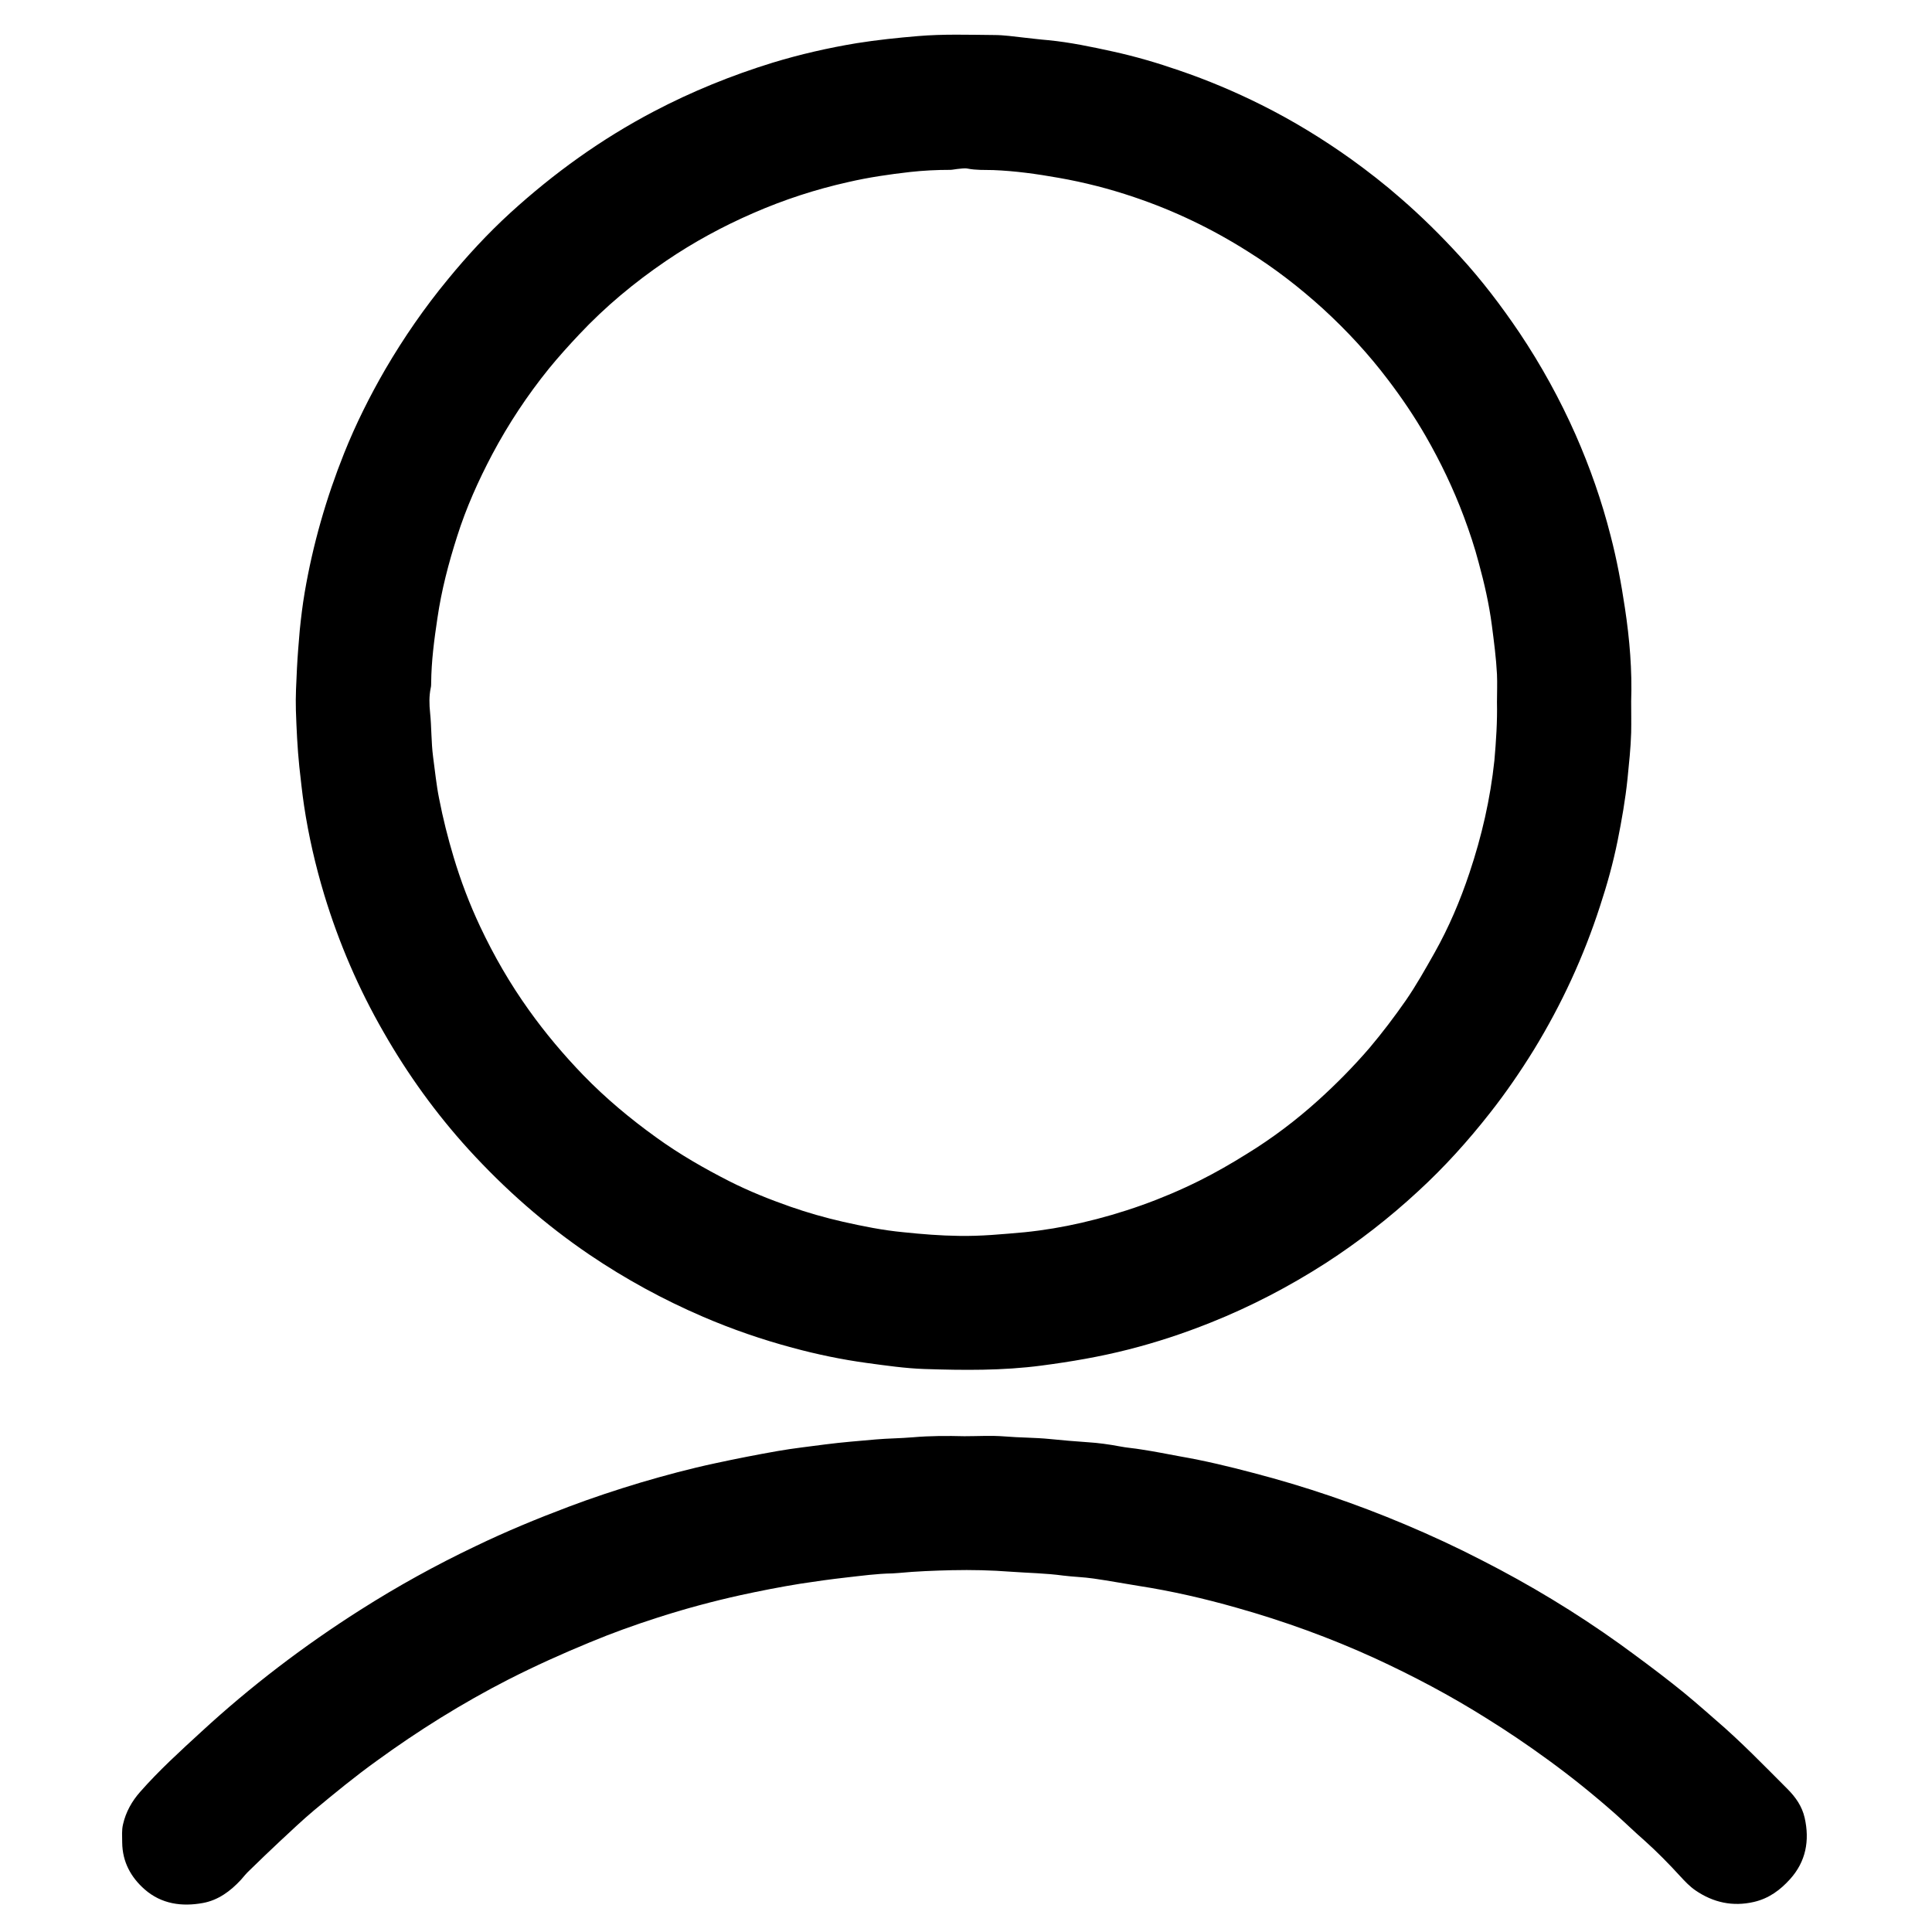
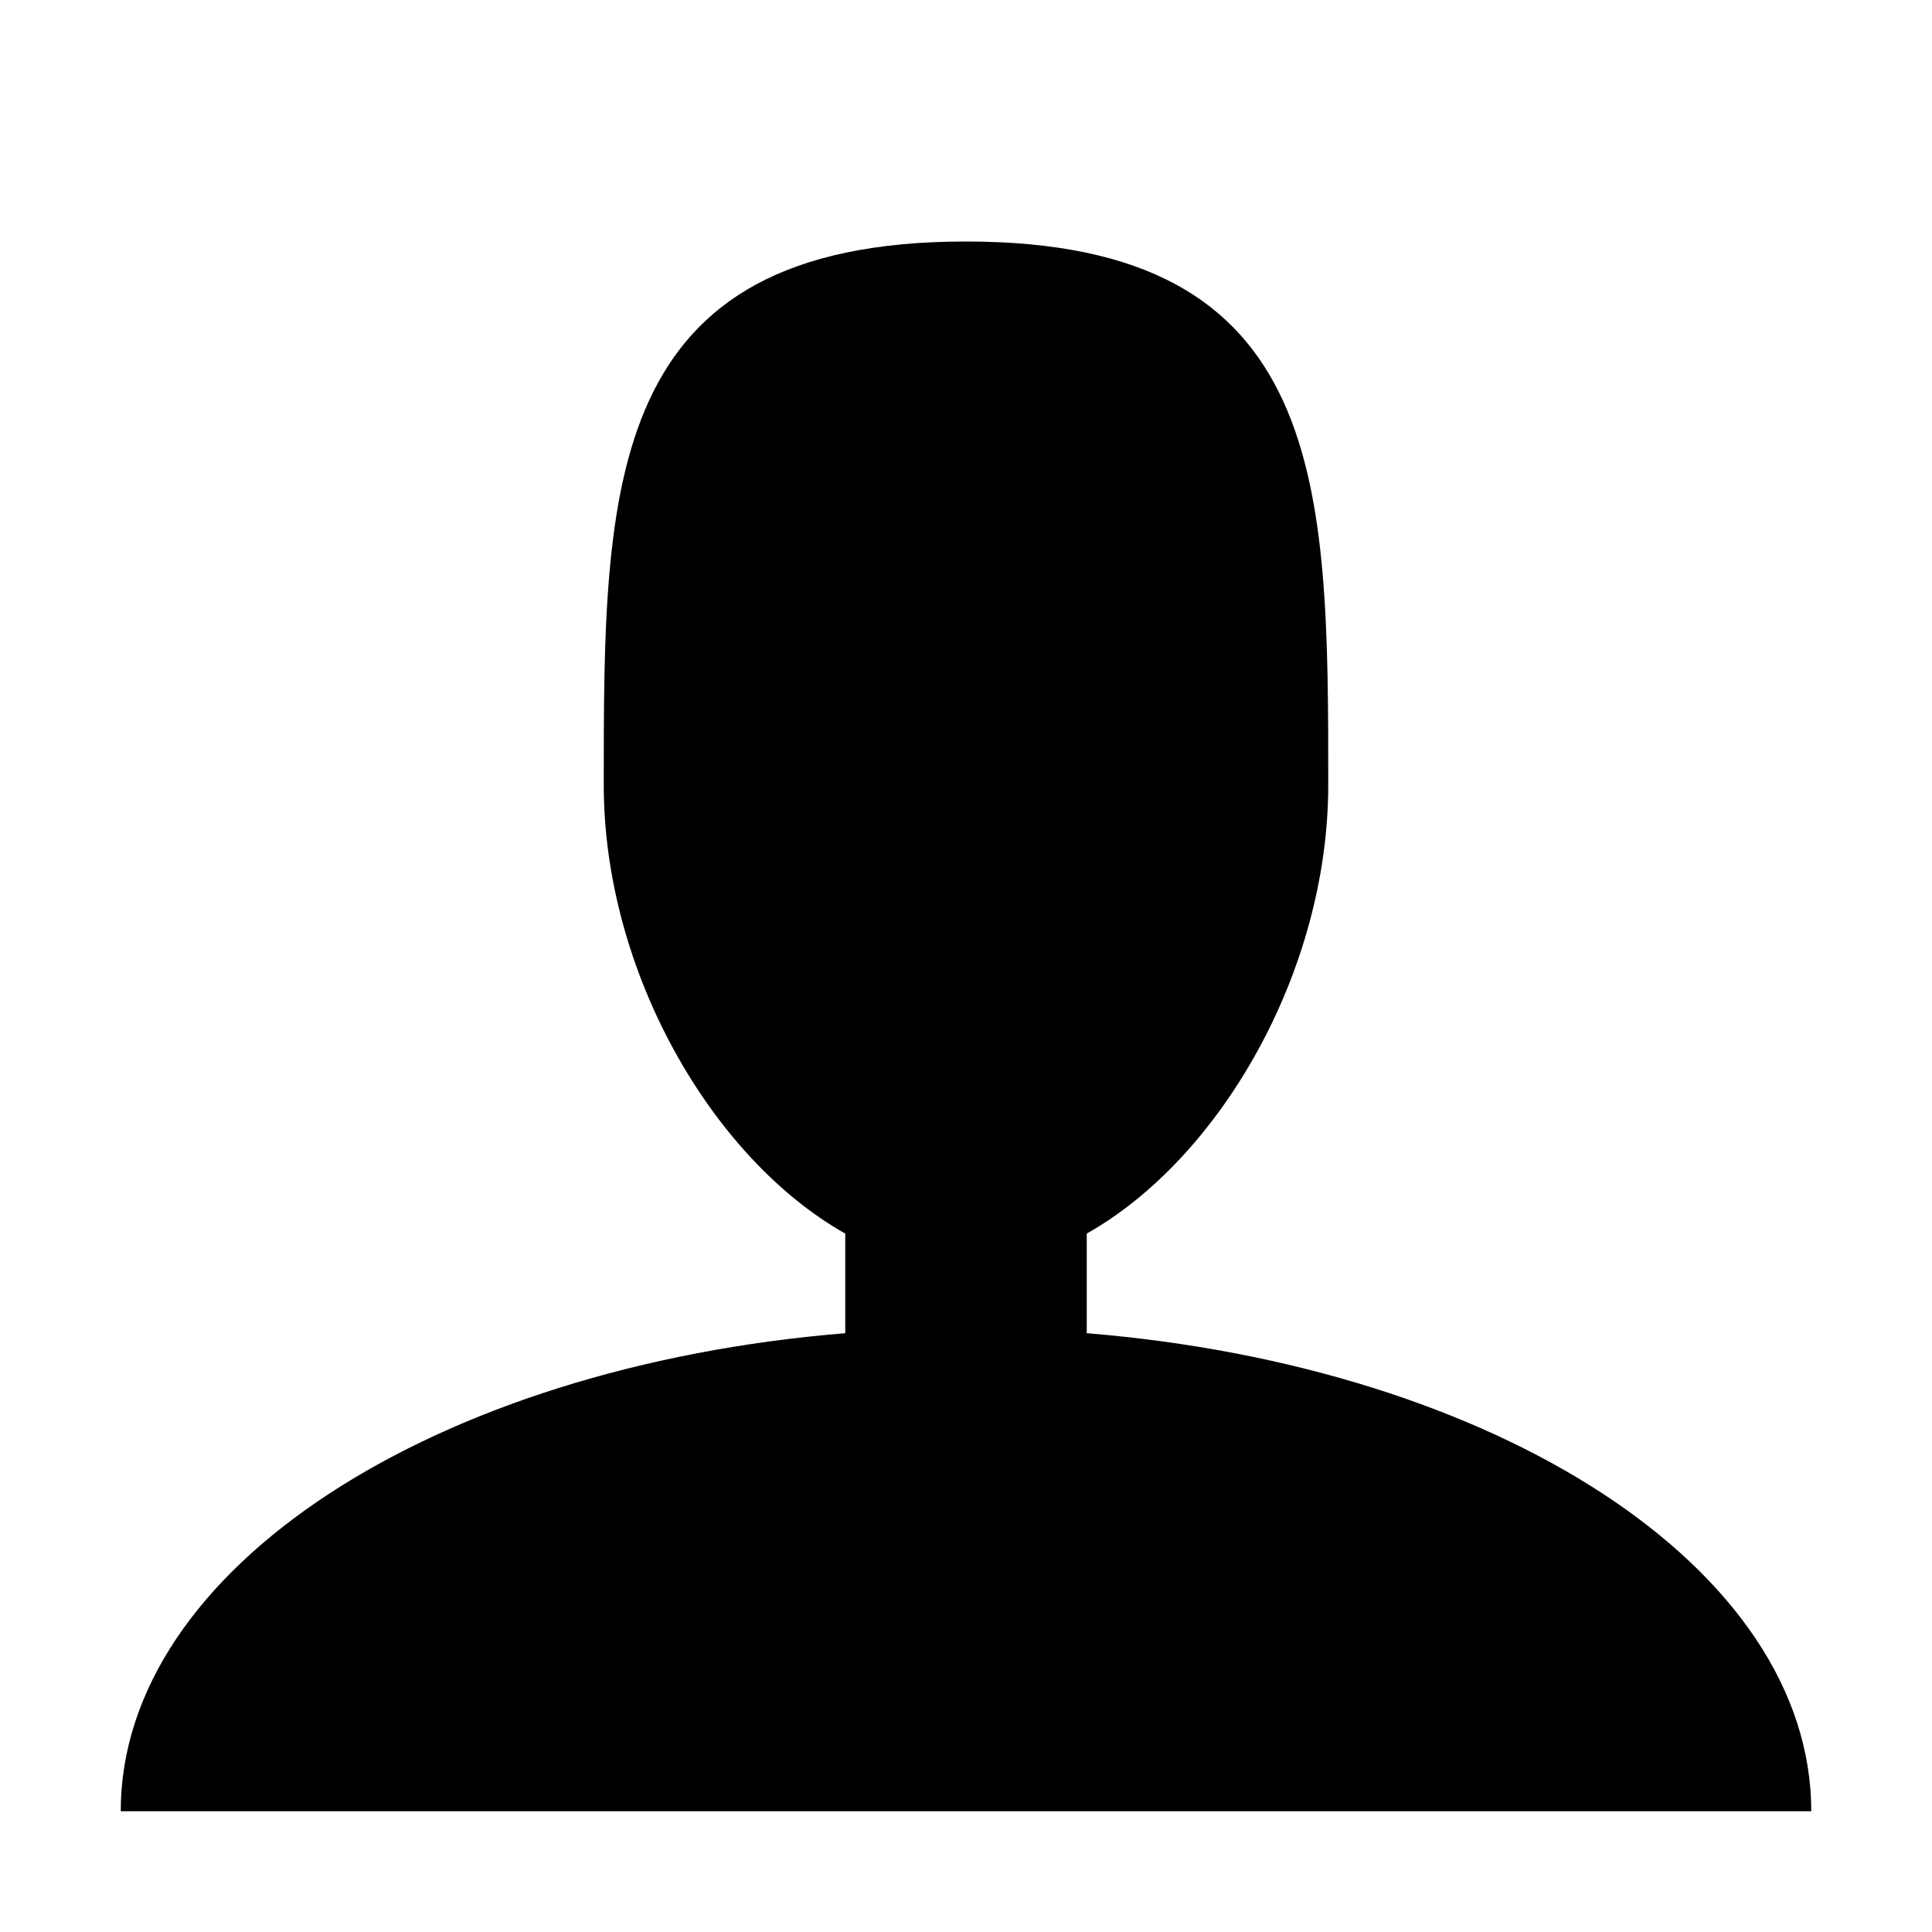
- <svg xmlns="http://www.w3.org/2000/svg" t="1585132866409" class="icon" viewBox="0 0 1024 1024" version="1.1" p-id="2185" width="16" height="16">
-   <defs>
-     <style type="text/css" />
-   </defs>
-   <path d="M864.552 371.912c0 5.462 0.114 10.925 0 16.387-0.228 8.194-1.138 16.273-1.935 24.467-1.138 11.039-3.073 21.963-5.235 32.774-2.39 11.835-5.576 23.329-9.332 34.709-8.649 26.743-20.37 52.12-35.05 76.132-7.169 11.608-14.908 22.874-23.329 33.571-11.608 14.794-24.126 28.678-38.009 41.423-15.249 14.111-31.636 26.857-49.048 38.123-19.346 12.404-39.602 22.988-60.997 31.523-14.225 5.69-28.678 10.47-43.472 14.225-15.135 3.869-30.498 6.487-46.089 8.535-20.712 2.731-41.423 2.504-62.135 1.821-10.128-0.341-20.256-1.821-30.385-3.186-13.315-1.821-26.515-4.552-39.489-8.08-16.16-4.324-31.978-9.787-47.341-16.387-21.167-9.104-41.196-20.029-60.2-32.888-23.67-16.046-44.837-34.709-64.069-55.762-17.298-19.005-32.319-39.83-45.065-62.135-13.315-23.101-23.784-47.455-31.523-72.946-4.666-15.477-8.307-31.295-10.697-47.227-1.024-6.828-1.707-13.656-2.504-20.598-1.024-9.901-1.479-19.915-1.821-29.929-0.228-7.397 0.228-14.908 0.569-22.305 0.341-6.714 0.91-13.428 1.479-20.143 0.683-6.714 1.479-13.315 2.617-20.029 4.324-25.377 11.38-49.958 20.939-73.856 6.145-15.363 13.542-30.157 21.85-44.496 9.787-16.729 20.712-32.547 33.002-47.455 10.242-12.518 21.281-24.467 33.23-35.392 23.101-21.053 48.251-39.147 76.018-53.714 20.143-10.583 41.196-19.118 62.931-25.833 14.566-4.438 29.474-7.852 44.61-10.356 10.697-1.707 21.622-2.845 32.433-3.755 13.428-1.138 26.857-0.683 40.399-0.569 5.235 0 10.47 0.797 15.704 1.366 4.324 0.455 8.649 1.024 12.973 1.366 11.608 1.138 22.988 3.528 34.368 6.031 11.949 2.617 23.557 6.031 35.05 10.014 15.022 5.121 29.588 11.266 43.699 18.322 16.615 8.307 32.433 17.98 47.568 28.791 8.99 6.487 17.753 13.315 26.06 20.598 11.039 9.559 21.394 19.801 31.181 30.498 11.721 12.746 22.191 26.515 31.864 40.854a355.739 355.739 0 0 1 29.702 53.941c7.625 17.298 13.884 35.164 18.549 53.486 3.3 12.632 5.69 25.491 7.625 38.464 2.504 16.501 3.869 33.002 3.3 49.617z m-71.125 0.114c0-4.893 0.228-9.787 0-14.68-0.455-8.763-1.593-17.298-2.731-26.06-1.479-11.266-3.983-22.191-6.942-33.002-2.162-8.307-4.893-16.387-7.852-24.353-5.576-14.908-12.404-29.133-20.256-42.789-6.031-10.47-12.746-20.37-20.029-29.929-10.242-13.542-21.736-25.946-34.254-37.44-12.404-11.266-25.605-21.508-39.83-30.385-19.005-12.063-39.147-21.736-60.428-28.905-13.087-4.438-26.402-7.852-40.058-10.242-11.494-2.048-22.988-3.642-34.595-4.097-4.552-0.114-9.104 0.114-13.656-0.797-1.707-0.341-3.642 0.114-5.462 0.228-1.252 0.114-2.504 0.455-3.755 0.455-7.056 0-14.111 0.341-21.281 1.138-11.039 1.252-21.963 2.845-32.774 5.349-17.298 3.869-34.026 9.332-50.186 16.387-16.273 7.056-31.75 15.477-46.317 25.377-16.729 11.38-32.205 24.239-46.089 39.033-5.462 5.804-10.811 11.721-15.932 17.98-11.494 14.225-21.508 29.36-30.043 45.406-7.397 13.997-13.884 28.45-18.663 43.585-4.552 14.225-8.307 28.564-10.47 43.472-1.707 11.38-3.186 22.646-3.3 34.14 0 0.91 0 1.821-0.228 2.731-0.91 4.324-0.797 8.763-0.341 13.087 0.797 7.738 0.569 15.591 1.593 23.443 1.024 7.397 1.707 14.794 3.186 22.077 2.048 10.583 4.666 20.939 7.738 31.181 3.755 12.518 8.421 24.808 13.997 36.644 7.283 15.477 15.818 30.271 25.833 44.268 8.763 12.29 18.549 23.898 29.019 34.709 11.835 12.177 24.808 22.988 38.578 32.888 12.29 8.876 25.377 16.387 38.806 23.215 10.356 5.235 21.167 9.559 32.205 13.428 9.104 3.186 18.322 5.804 27.767 7.966 10.583 2.39 21.281 4.552 32.205 5.576 9.787 1.024 19.574 1.821 29.36 1.935 11.608 0.228 23.215-0.91 34.823-1.935 10.128-1.024 20.256-2.731 30.157-5.007 21.736-5.007 42.561-12.404 62.476-22.305 8.649-4.324 16.956-9.104 25.15-14.225 13.542-8.307 26.174-17.867 37.895-28.45 9.559-8.649 18.663-17.867 27.084-27.653 6.828-8.08 13.201-16.501 19.232-25.15 5.576-8.08 10.356-16.615 15.249-25.264 7.625-13.542 13.656-27.767 18.549-42.447 6.487-19.346 11.039-39.147 13.201-59.517 0.91-10.356 1.593-20.712 1.366-31.067zM511.203 761.222c7.056 0 14.225-0.455 21.281 0.114 7.966 0.683 15.932 0.569 23.898 1.366 6.714 0.683 13.428 1.252 20.143 1.707 5.576 0.341 11.266 1.138 16.729 2.162 3.983 0.797 7.966 1.024 11.835 1.707 6.828 1.024 13.542 2.39 20.37 3.642 13.087 2.276 25.946 5.349 38.806 8.763 27.54 7.169 54.283 16.273 80.457 27.312 13.77 5.804 27.312 12.063 40.513 18.891 25.491 12.973 49.958 27.767 73.173 44.382 9.559 6.942 19.118 13.997 28.336 21.281 7.738 6.031 15.135 12.518 22.532 19.005 13.428 11.494 25.719 24.239 38.123 36.644 4.324 4.324 7.738 9.218 9.104 15.249 2.731 12.063 0.683 23.215-7.738 32.547-5.235 5.804-11.266 10.242-19.118 12.063-11.266 2.617-21.622 0.341-31.067-6.145-2.959-2.048-5.462-4.666-7.966-7.397-6.031-6.6-12.29-12.973-18.891-18.891-5.349-4.666-10.47-9.673-15.704-14.339-11.494-10.128-23.329-19.687-35.733-28.678-10.583-7.738-21.394-15.022-32.547-21.963-19.005-11.949-38.806-22.419-59.062-31.75-23.67-10.811-48.137-19.687-73.173-26.743-17.184-4.893-34.481-8.876-52.12-11.608-7.852-1.252-15.704-2.731-23.67-3.869-5.349-0.797-10.925-0.91-16.273-1.593-9.218-1.252-18.436-1.366-27.767-2.048-10.356-0.797-20.712-1.024-31.067-0.797-9.445 0.228-18.891 0.569-28.336 1.479-1.138 0.114-2.162 0.114-3.3 0.228-8.194 0.114-16.273 1.252-24.467 2.162-8.08 0.91-16.273 2.048-24.353 3.3-10.583 1.707-21.053 3.755-31.523 6.031-14.908 3.3-29.702 7.283-44.154 11.949-12.063 3.869-24.126 8.194-35.847 13.087-14.68 6.031-29.019 12.518-43.13 19.687-24.467 12.518-47.796 27.084-69.987 43.244-11.38 8.194-22.191 17.07-33.002 26.06-6.259 5.235-12.177 10.925-18.208 16.501-5.462 5.121-10.811 10.242-16.16 15.477-1.593 1.479-2.959 3.186-4.438 4.893-5.576 6.031-12.063 10.811-20.143 12.29-11.152 2.048-21.963 0.569-30.84-7.169-7.397-6.487-11.835-14.68-11.949-24.808 0-3.3-0.341-6.6 0.455-9.787 1.479-6.487 4.666-12.177 9.104-17.184 10.014-11.38 21.167-21.508 32.319-31.75 26.174-24.126 54.396-45.634 84.326-64.638 19.687-12.518 40.058-23.784 61.111-33.799 16.046-7.738 32.547-14.566 49.162-20.825 12.632-4.78 25.377-8.99 38.237-12.859 13.087-3.869 26.288-7.397 39.602-10.242 11.039-2.39 22.077-4.552 33.116-6.487 8.421-1.479 16.956-2.39 25.377-3.528 8.876-1.138 17.753-1.821 26.629-2.617 6.487-0.569 13.087-0.569 19.574-1.138 9.218-0.797 18.322-0.797 27.426-0.569z" p-id="2186" />
+ <svg xmlns="http://www.w3.org/2000/svg" version="1.1" width="16" height="16" viewBox="0 0 16 16">
+   <path d="M9 11.041v-0.825c1.102-0.621 2-2.168 2-3.716 0-2.485 0-4.5-3-4.5s-3 2.015-3 4.5c0 1.548 0.898 3.095 2 3.716v0.825c-3.392 0.277-6 1.944-6 3.959h14c0-2.015-2.608-3.682-6-3.959z" />
</svg>
